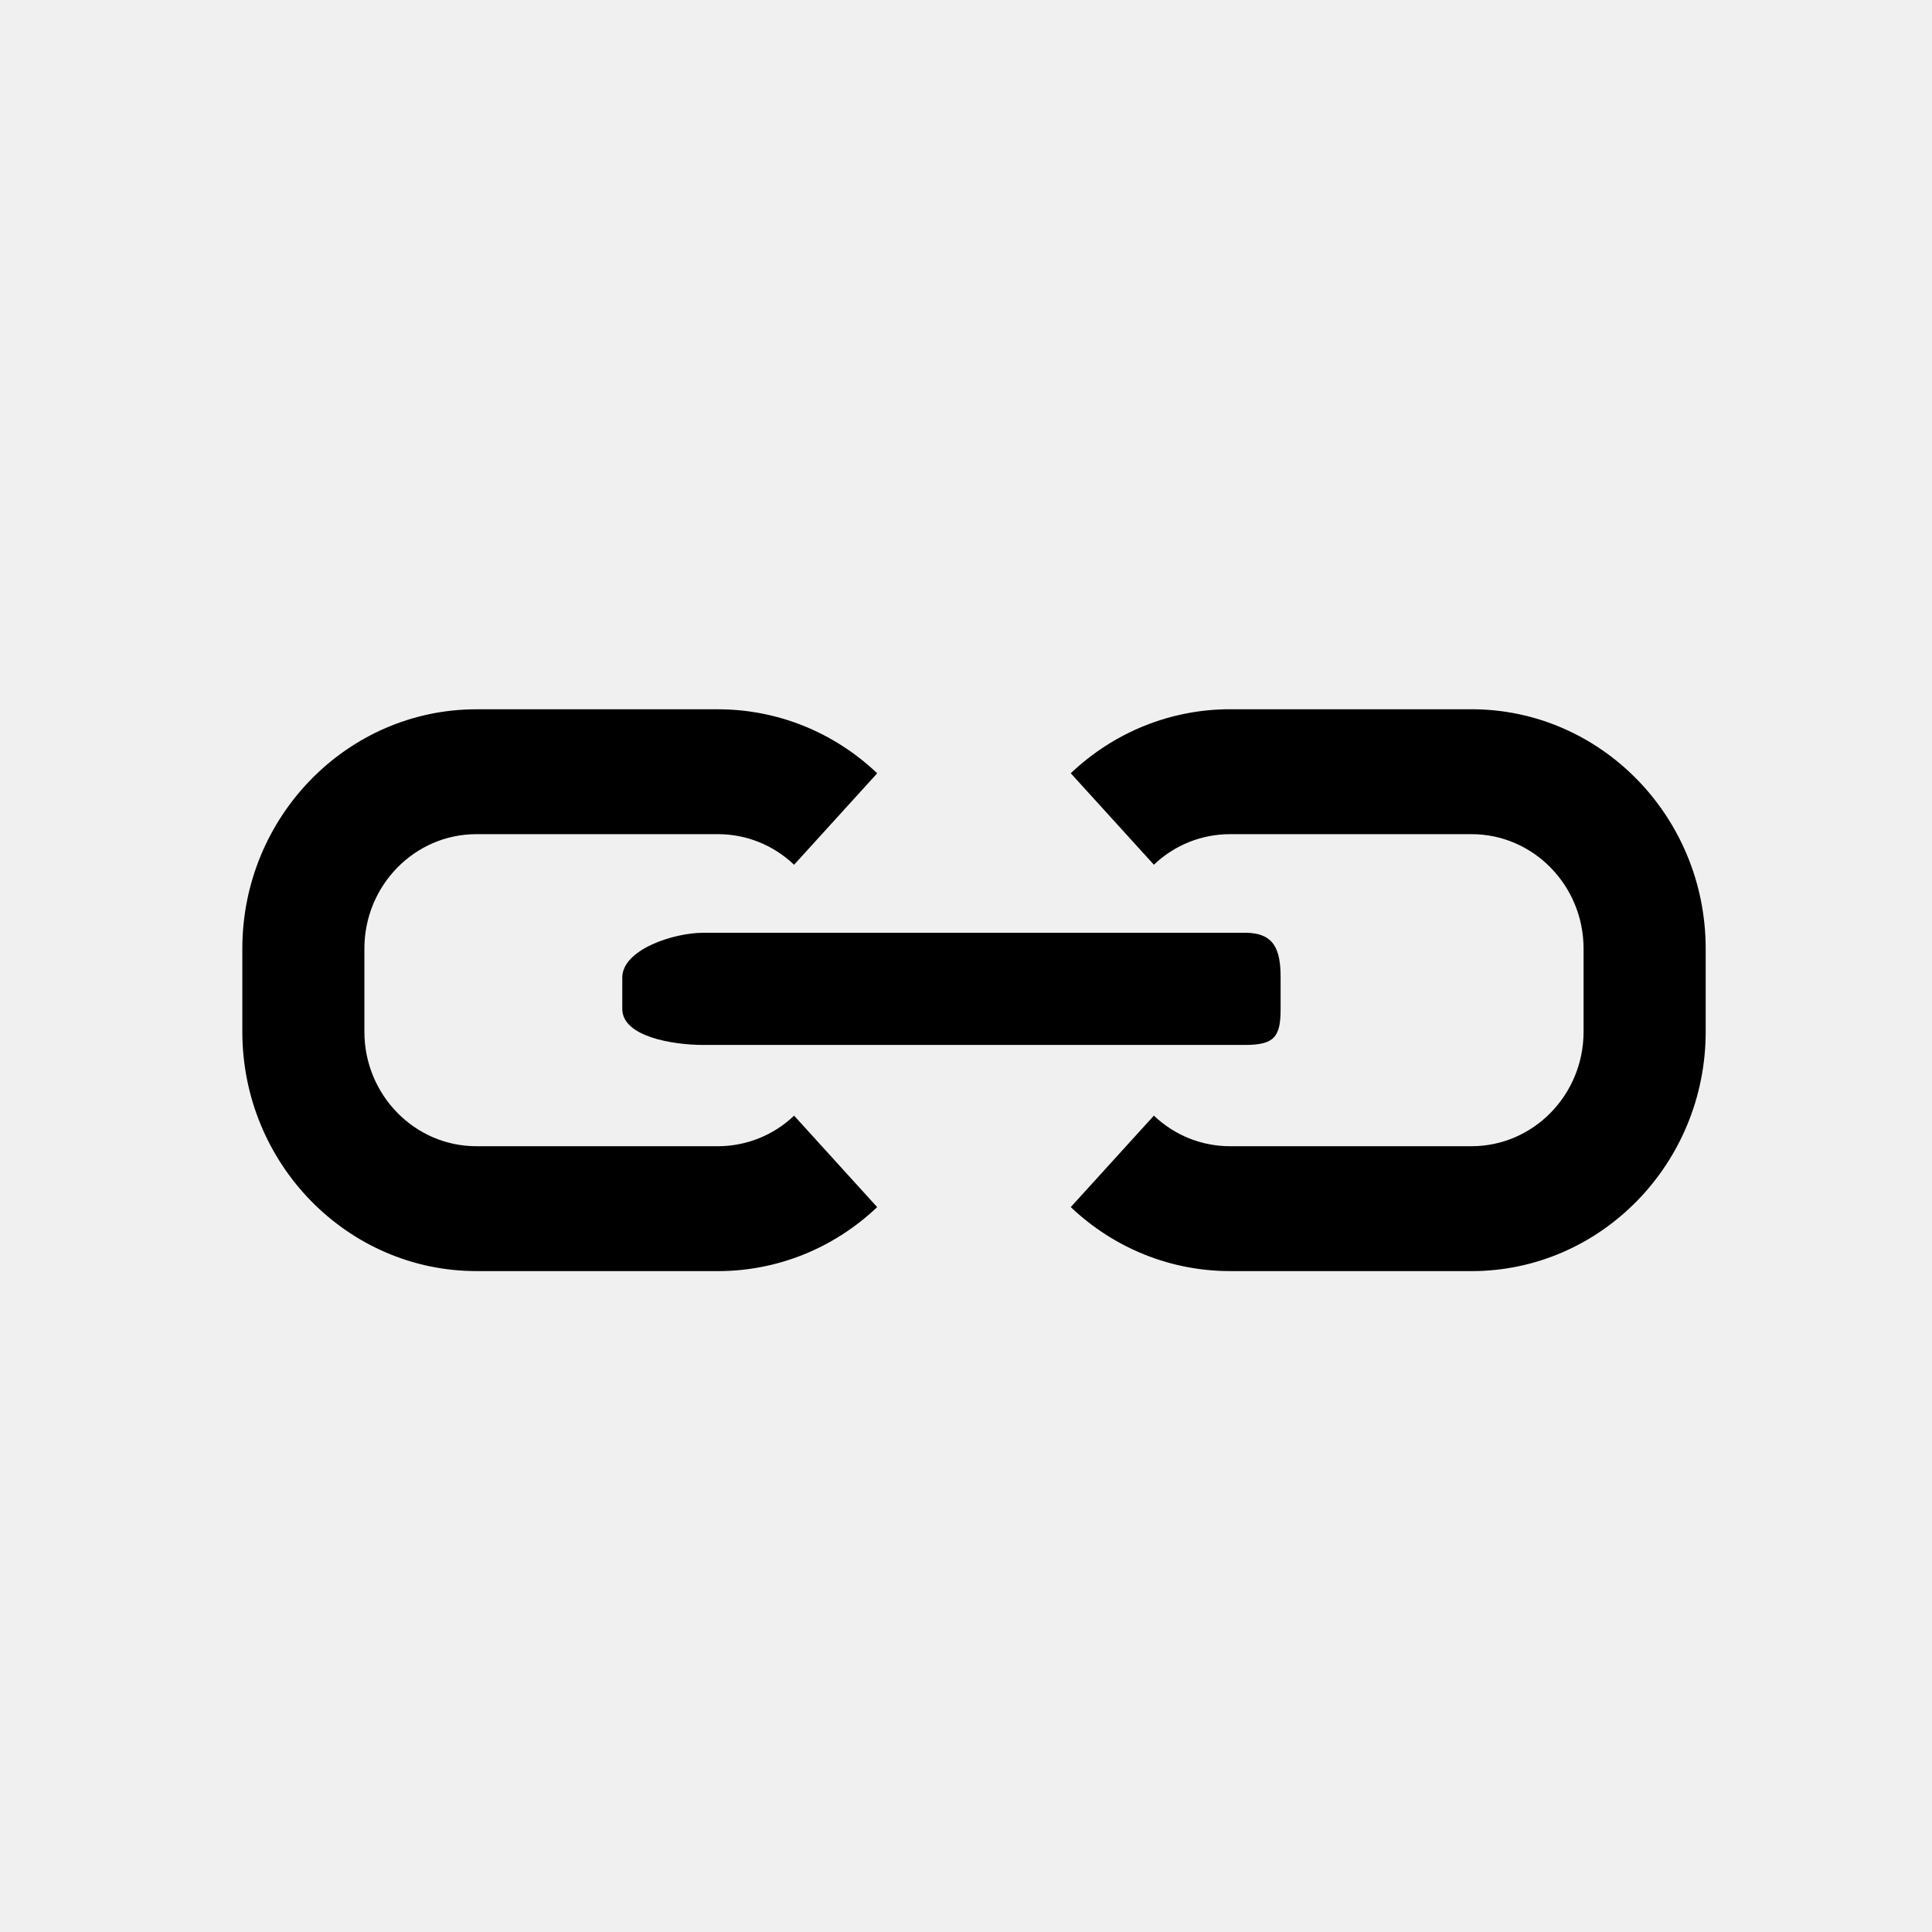
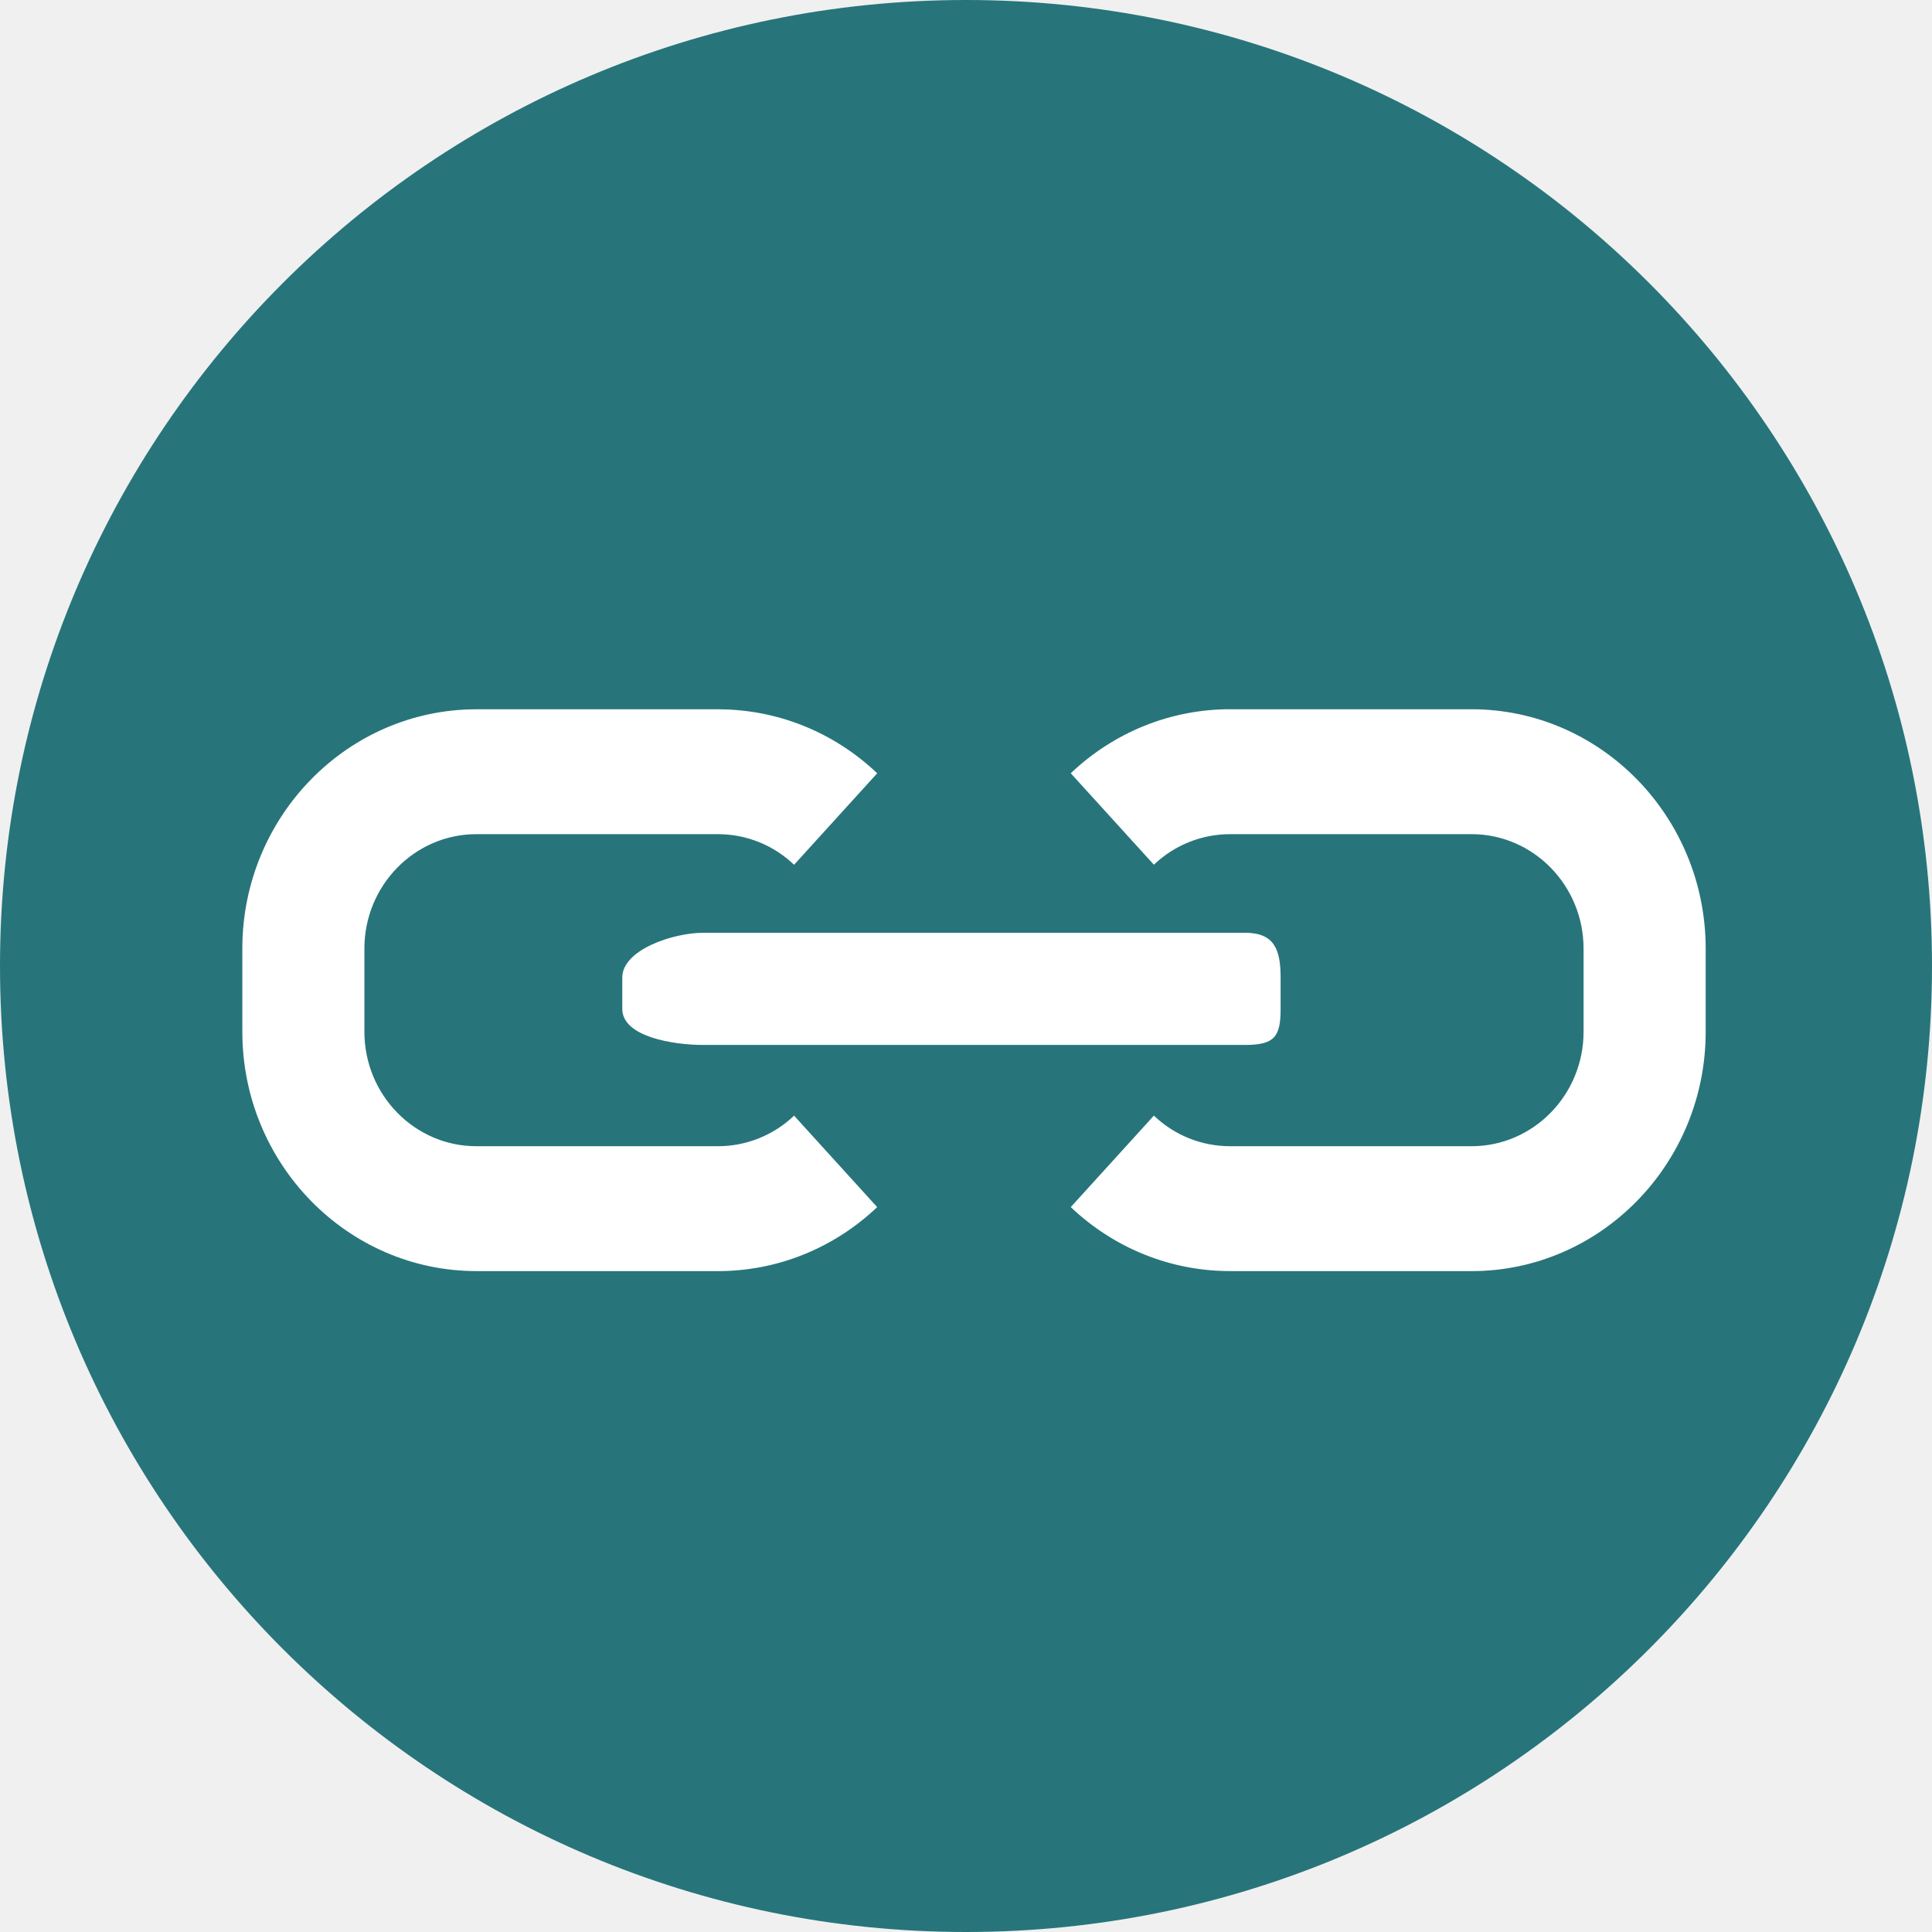
<svg xmlns="http://www.w3.org/2000/svg" width="100" height="100" viewBox="0 0 100 100">
-   <rect width="100%" height="100%" fill="transparent" id="background" />
-   <path d="M63.668 36.71c-3.069 0-5.996 1.18-8.246 3.313l4.303 4.735a5.705 5.705 0 0 1 3.943-1.582h12.5c3.197 0 5.797 2.657 5.797 5.926v4.3c0 3.27-2.6 5.926-5.797 5.926h-12.5c-1.467 0-2.87-.56-3.943-1.584l-4.303 4.735c2.248 2.134 5.177 3.312 8.244 3.312h12.5v.002c6.683 0 12.12-5.56 12.12-12.39v-4.301c0-6.832-5.435-12.391-12.118-12.391h-12.5zm-39.008.003c-6.68 0-12.117 5.558-12.117 12.39V53.4c0 6.833 5.436 12.391 12.117 12.391h12.5l-.004.002c3.069 0 5.996-1.177 8.246-3.313l-4.3-4.734a5.708 5.708 0 0 1-3.944 1.582h-12.5c-3.197 0-5.797-2.657-5.797-5.926v-4.3c0-3.27 2.6-5.926 5.797-5.926h12.5c1.469 0 2.869.56 3.944 1.584l4.302-4.735c-2.25-2.136-5.175-3.312-8.244-3.312h-12.5zm39.781 11.566v.002H36.387c-1.524 0-4.178.871-4.178 2.317v1.625c0 1.445 2.656 1.863 4.178 1.863H64.44c1.522 0 1.844-.417 1.844-1.86v-1.628c0-1.446-.322-2.319-1.844-2.319z" id="path" />
+   <rect width="100%" height="100%" rx="50%" ry="50%" fill="#27757b" id="background" />
+   <path id="path" fill="#fff" d="M63.668 36.71c-3.069 0-5.996 1.18-8.246 3.313l4.303 4.735a5.705 5.705 0 0 1 3.943-1.582h12.5c3.197 0 5.797 2.657 5.797 5.926v4.3c0 3.27-2.6 5.926-5.797 5.926h-12.5c-1.467 0-2.87-.56-3.943-1.584l-4.303 4.735c2.248 2.134 5.177 3.312 8.244 3.312h12.5v.002c6.683 0 12.12-5.56 12.12-12.39v-4.301c0-6.832-5.435-12.391-12.118-12.391h-12.5zm-39.008.003c-6.68 0-12.117 5.558-12.117 12.39V53.4c0 6.833 5.436 12.391 12.117 12.391h12.5l-.004.002c3.069 0 5.996-1.177 8.246-3.313l-4.3-4.734a5.708 5.708 0 0 1-3.944 1.582h-12.5c-3.197 0-5.797-2.657-5.797-5.926v-4.3c0-3.27 2.6-5.926 5.797-5.926h12.5c1.469 0 2.869.56 3.944 1.584l4.302-4.735c-2.25-2.136-5.175-3.312-8.244-3.312h-12.5zm39.781 11.566v.002H36.387c-1.524 0-4.178.871-4.178 2.317v1.625c0 1.445 2.656 1.863 4.178 1.863H64.44c1.522 0 1.844-.417 1.844-1.86v-1.628c0-1.446-.322-2.319-1.844-2.319z" />
</svg>
